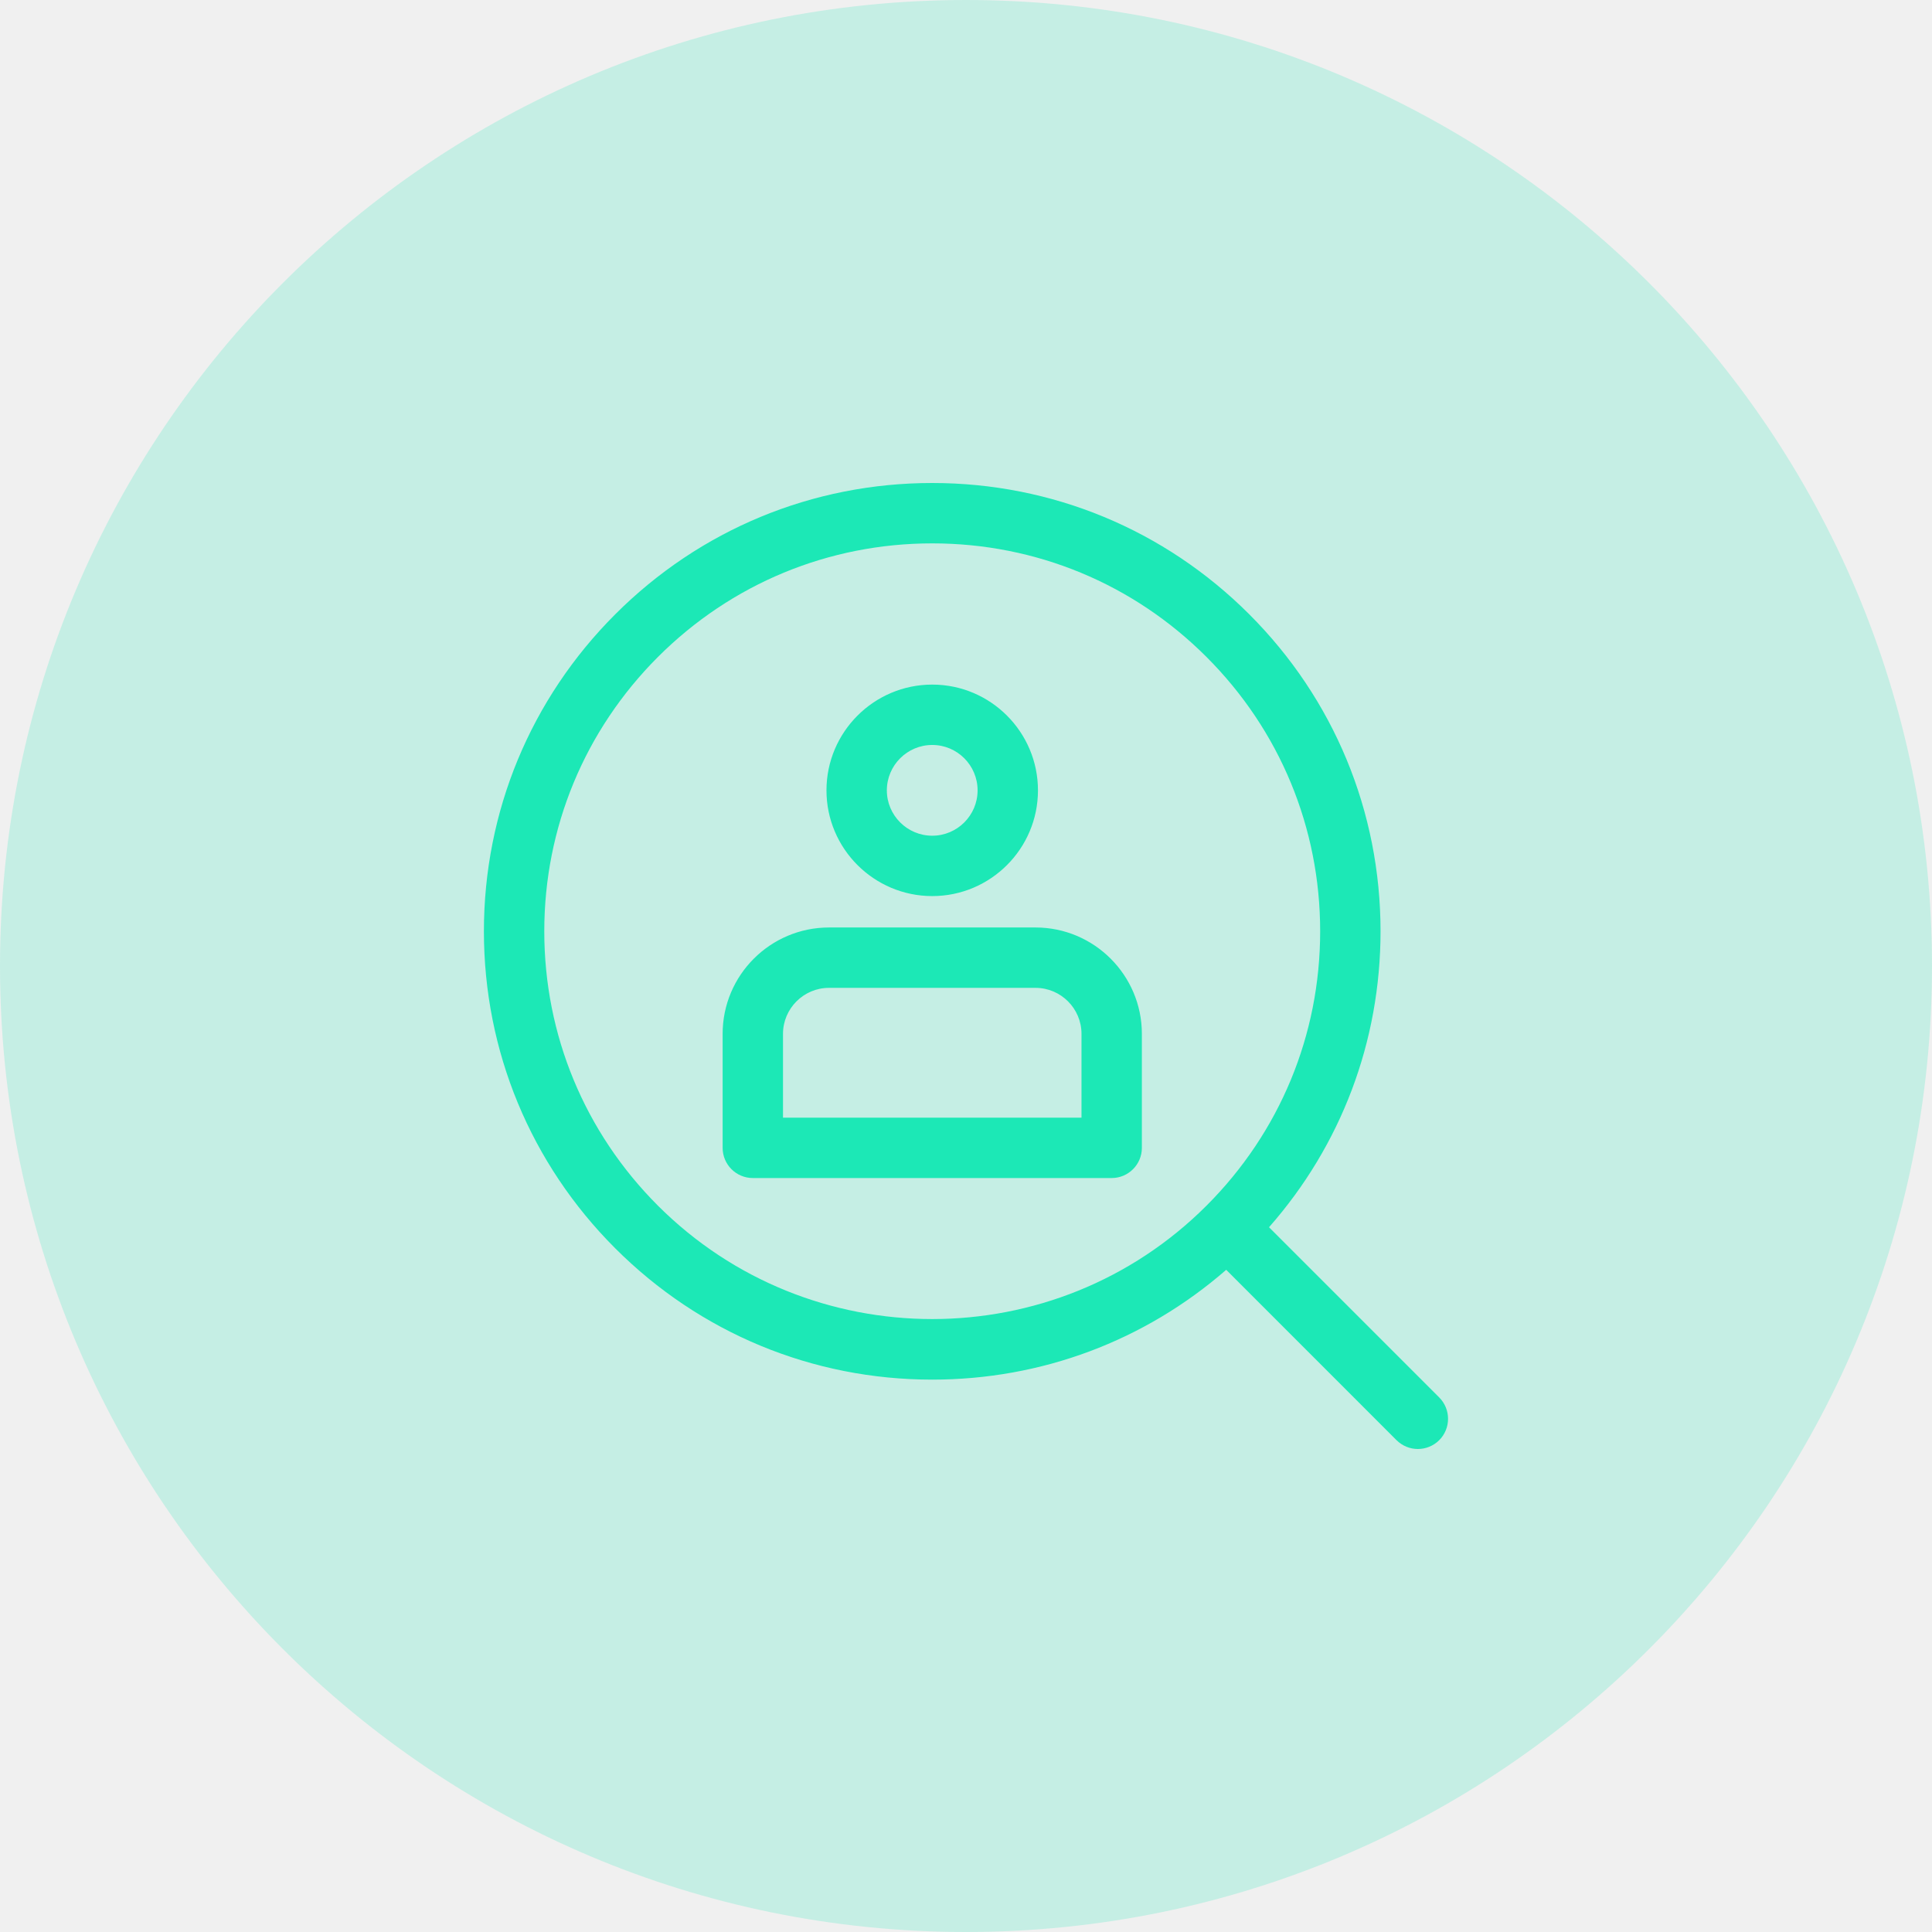
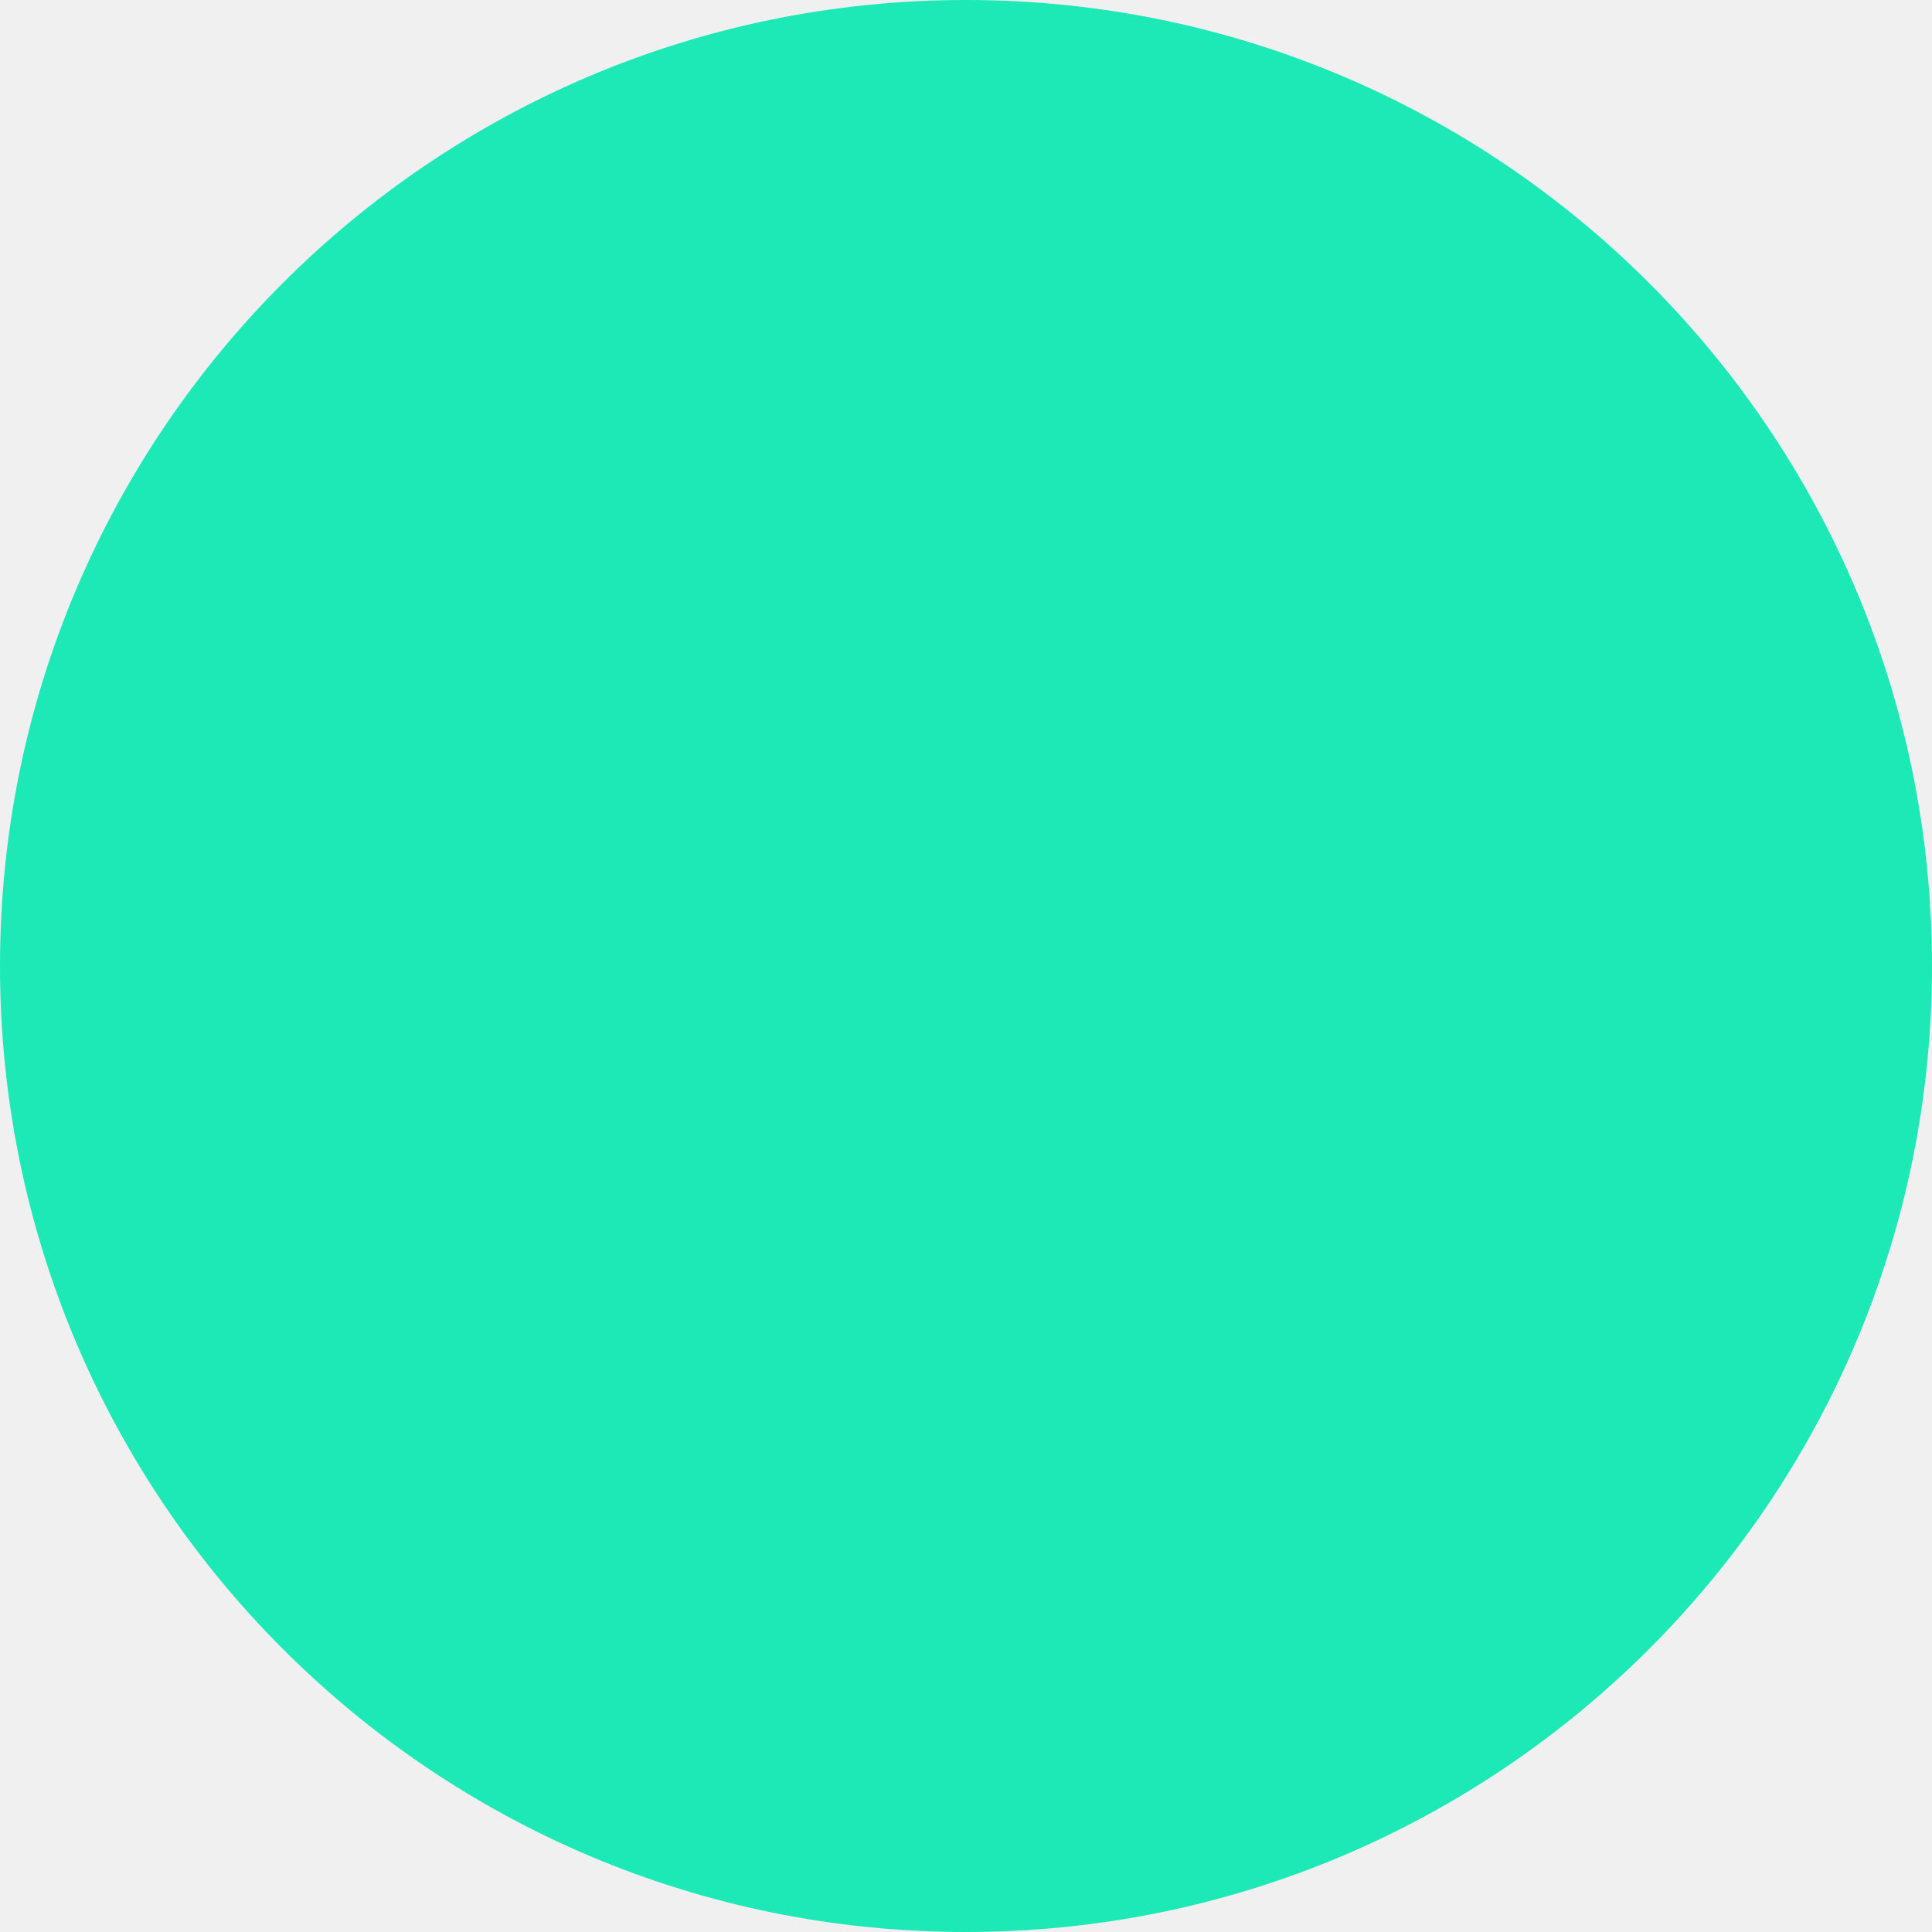
<svg xmlns="http://www.w3.org/2000/svg" width="32" height="32" viewBox="0 0 32 32" fill="none">
  <g clip-path="url(#clip0_239_1917)">
    <path d="M15.441 14.842C16.407 14.842 17.192 14.056 17.192 13.091C17.192 12.125 16.407 11.339 15.441 11.339C14.475 11.339 13.689 12.125 13.689 13.091C13.689 14.056 14.475 14.842 15.441 14.842ZM15.441 12.339C15.855 12.339 16.192 12.676 16.192 13.091C16.192 13.505 15.855 13.842 15.441 13.842C15.027 13.842 14.689 13.505 14.689 13.091C14.689 12.676 15.027 12.339 15.441 12.339ZM17.151 15.362H13.731C12.759 15.362 11.969 16.152 11.969 17.124V19.012C11.969 19.288 12.193 19.512 12.469 19.512H18.413C18.689 19.512 18.913 19.288 18.913 19.012V17.124C18.913 16.152 18.122 15.362 17.151 15.362ZM17.913 18.512H12.969V17.124C12.969 16.704 13.311 16.362 13.731 16.362H17.151C17.571 16.362 17.913 16.704 17.913 17.124V18.512H17.913ZM23.838 23.146L21.019 20.327C22.213 18.971 22.866 17.249 22.866 15.425C22.866 13.442 22.094 11.577 20.692 10.175C19.289 8.772 17.424 8 15.441 8C13.457 8 11.593 8.772 10.19 10.175C8.788 11.577 8.015 13.442 8.015 15.425C8.015 17.409 8.788 19.274 10.19 20.676C11.593 22.079 13.457 22.851 15.441 22.851C17.249 22.851 18.959 22.209 20.31 21.032L23.131 23.854C23.229 23.951 23.357 24 23.484 24C23.612 24 23.74 23.951 23.838 23.854C24.033 23.658 24.033 23.342 23.838 23.146ZM10.897 19.969C9.684 18.755 9.015 17.142 9.015 15.425C9.015 13.709 9.684 12.096 10.897 10.882C12.111 9.668 13.725 9 15.441 9C17.157 9 18.771 9.668 19.984 10.882C21.198 12.096 21.866 13.709 21.866 15.425C21.866 17.142 21.198 18.755 19.984 19.969C17.479 22.474 13.403 22.474 10.897 19.969Z" fill="#1DE9B6" />
  </g>
-   <circle cx="16" cy="16" r="16" fill="#1DE9B6" fill-opacity="0.2" />
+   <circle cx="16" cy="16" r="16" fill="#1DE9B6" fillOpacity="0.2" />
  <defs>
    <clipPath id="clip0_239_1917">
      <rect width="32" height="16" fill="white" transform="translate(0 8)" />
    </clipPath>
  </defs>
</svg>
